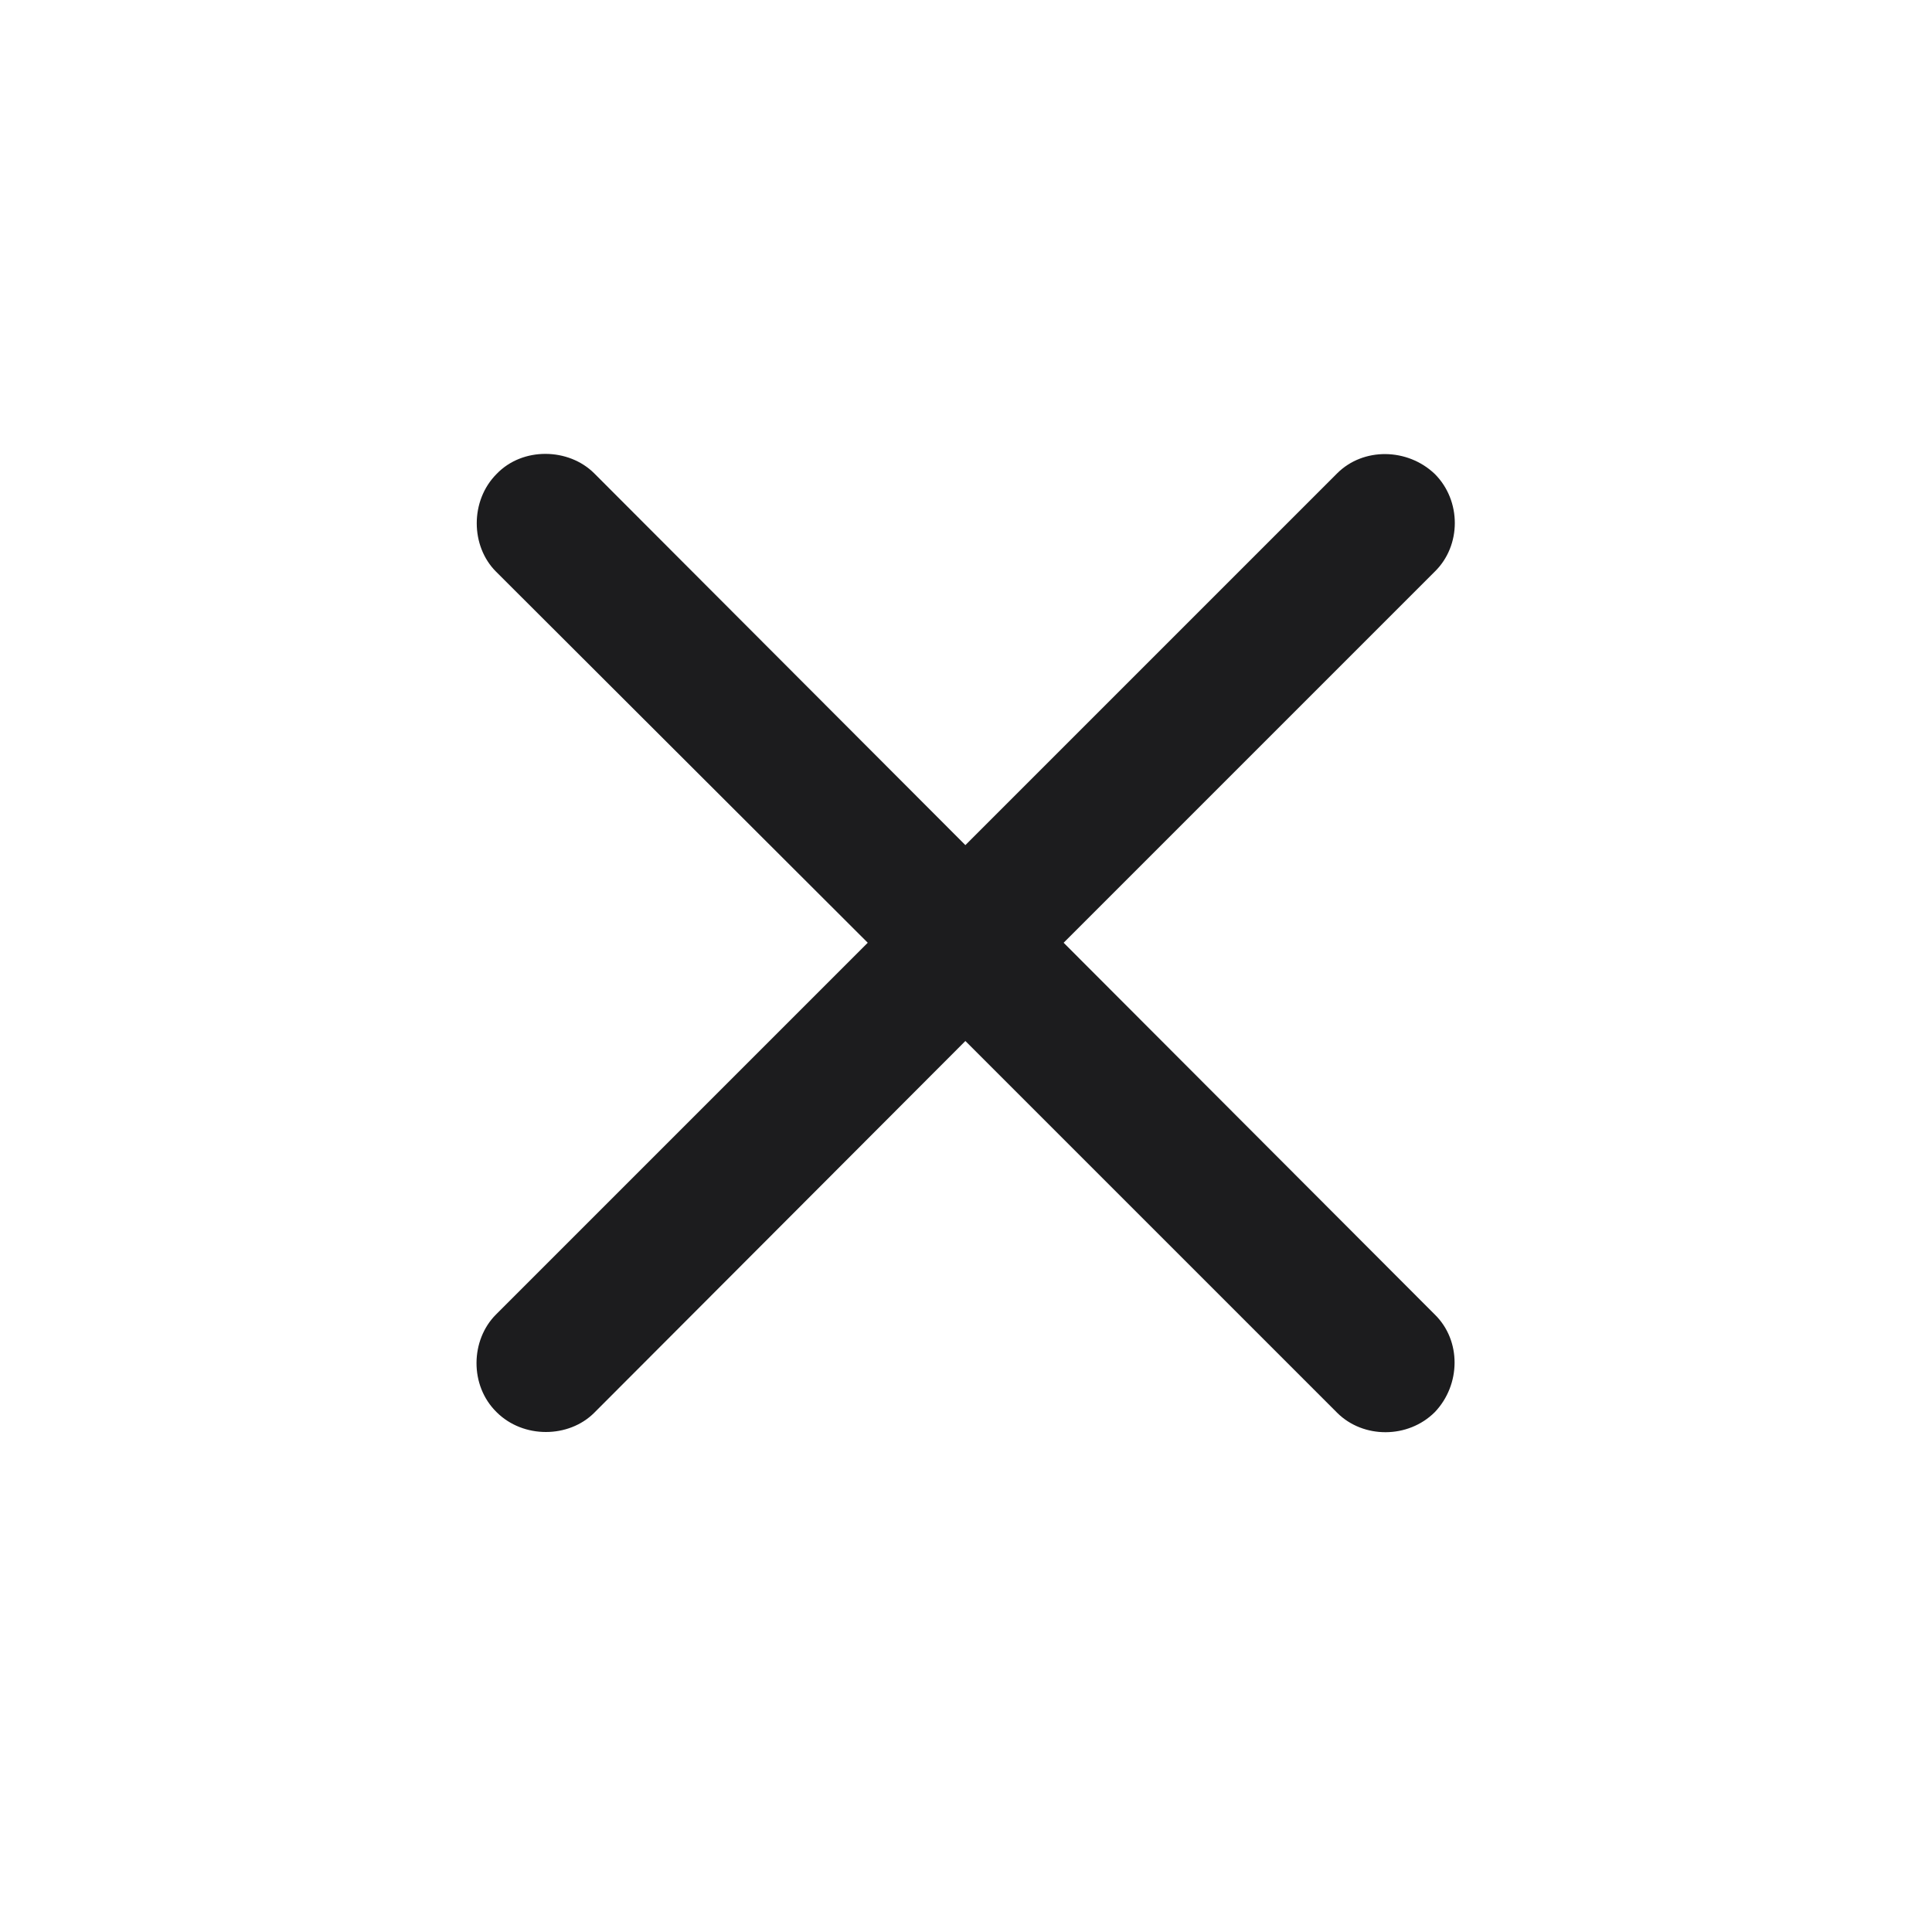
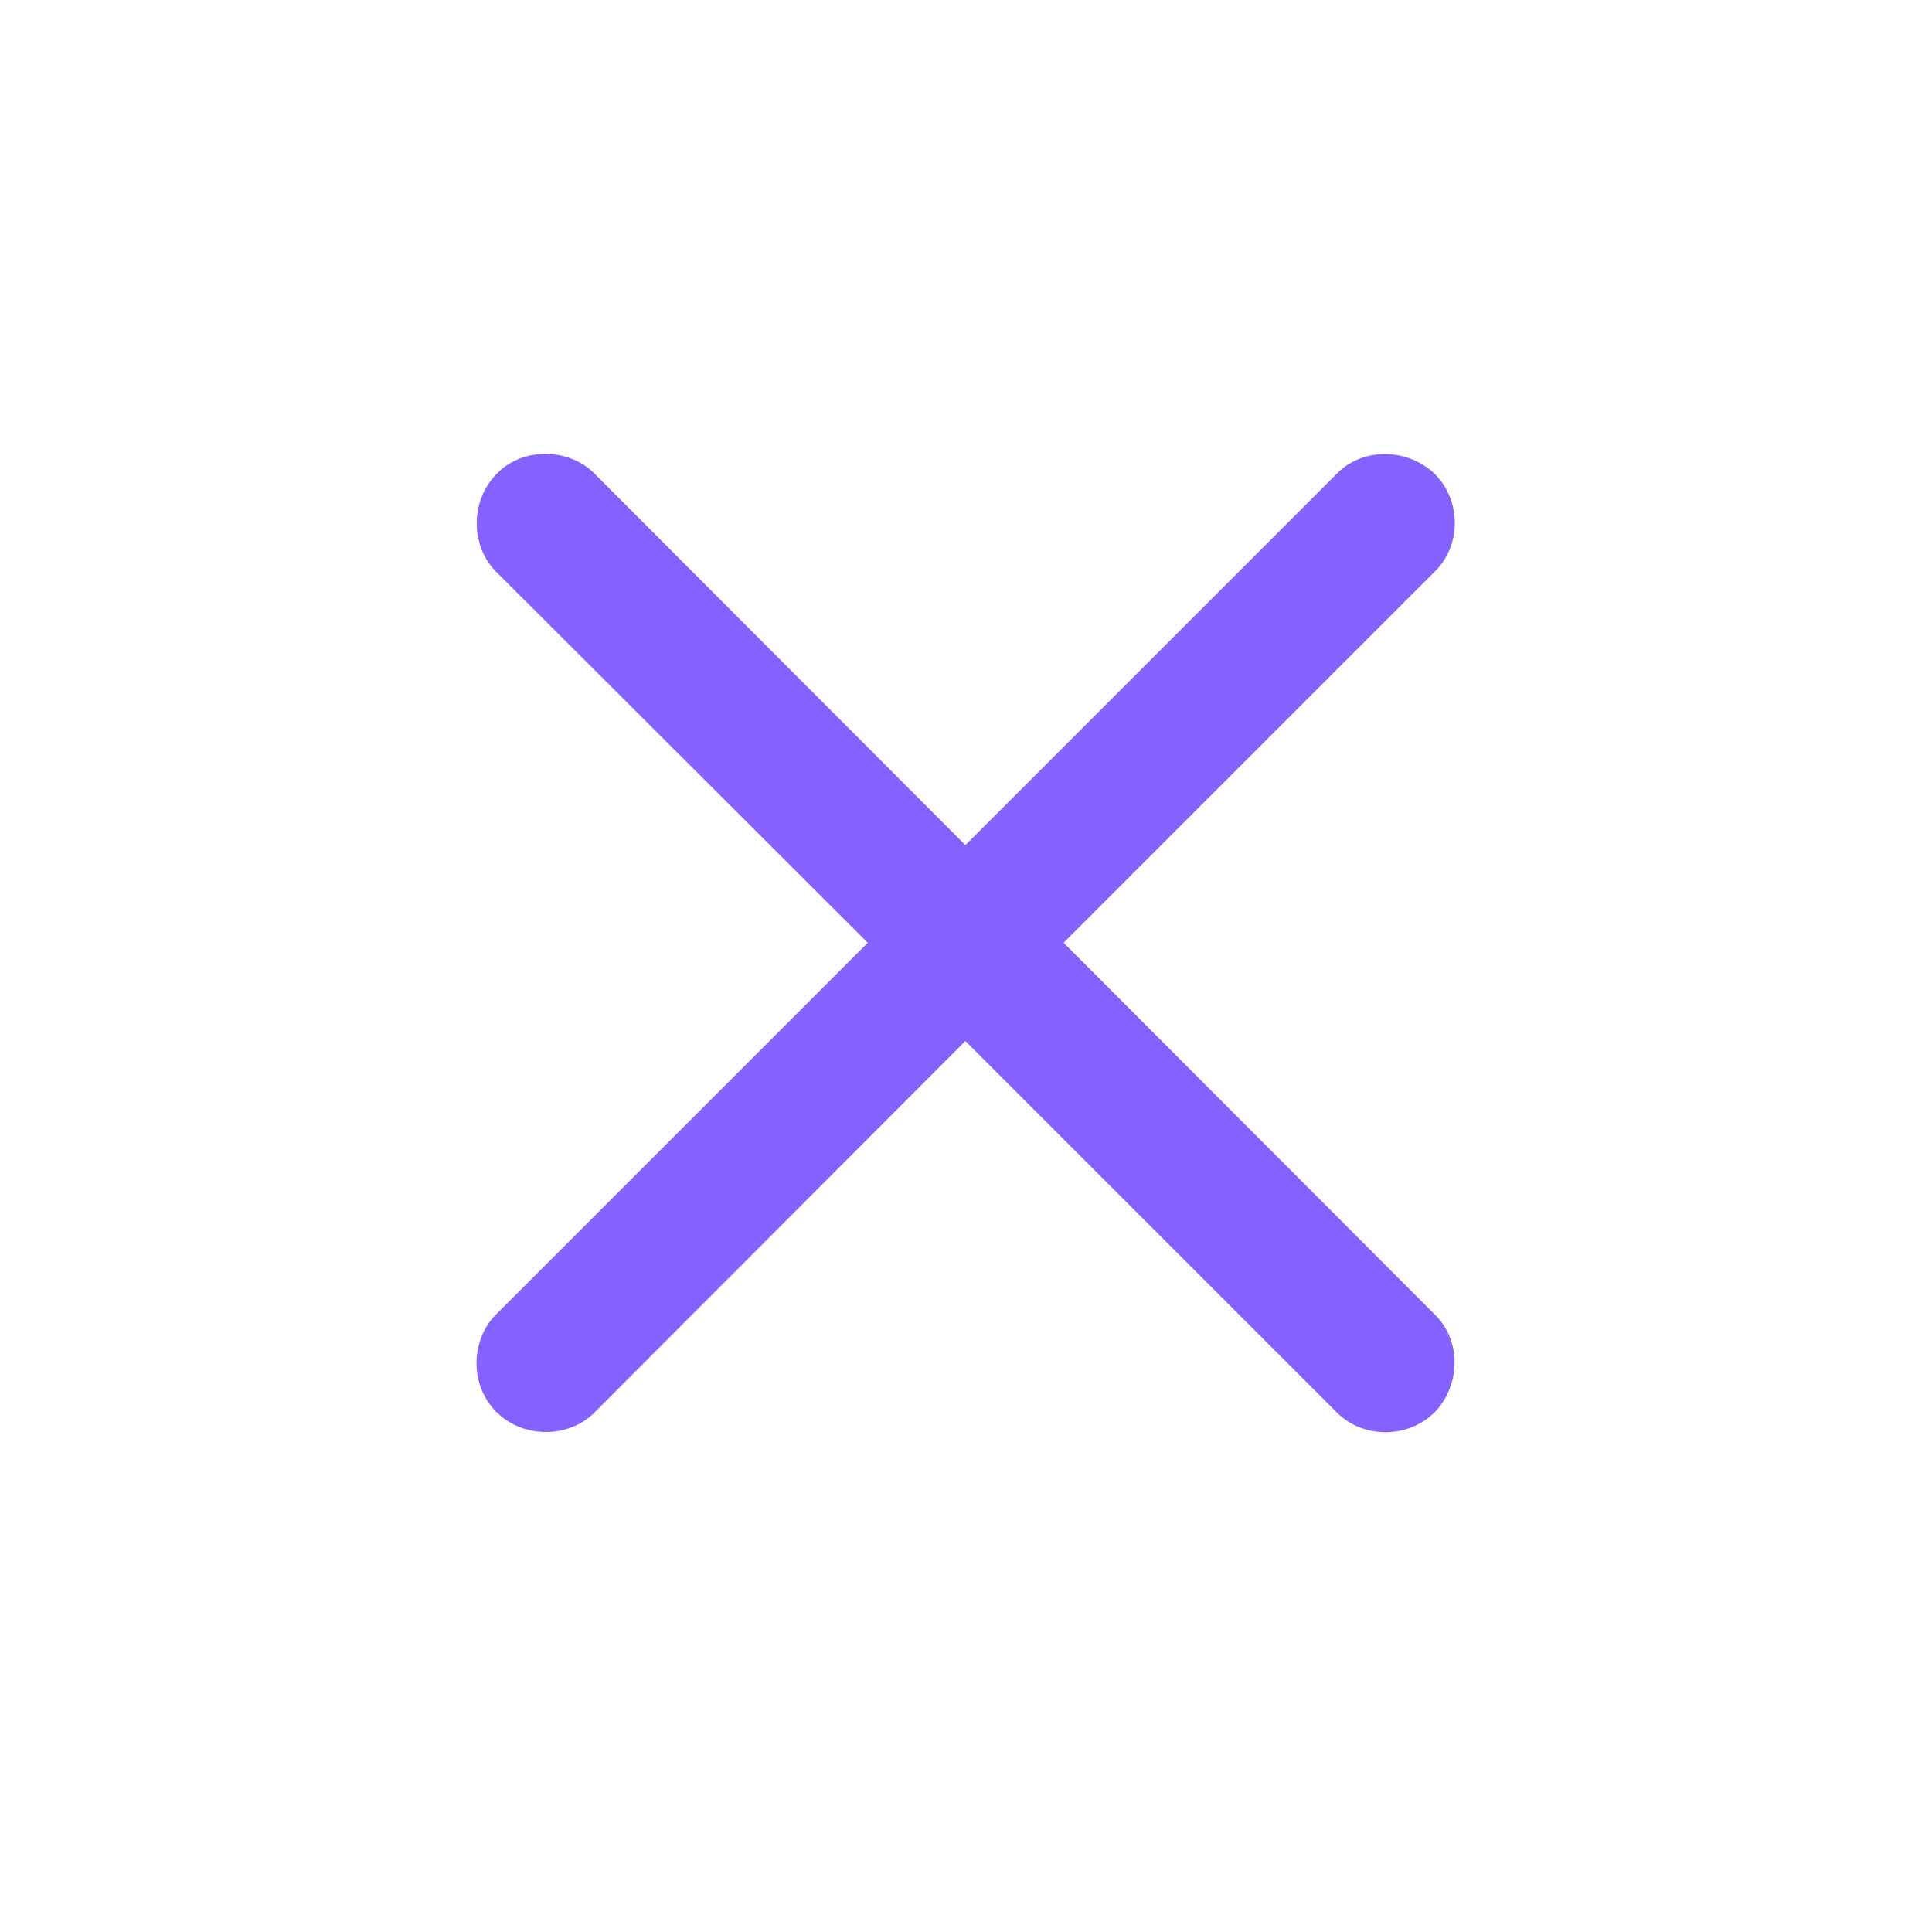
<svg xmlns="http://www.w3.org/2000/svg" width="28" height="28" viewBox="0 0 28 28" fill="none">
-   <path d="M7.188 19.051C6.819 19.42 6.802 20.079 7.197 20.466C7.584 20.852 8.243 20.844 8.612 20.475L13.991 15.087L19.379 20.475C19.757 20.852 20.407 20.852 20.794 20.466C21.172 20.07 21.181 19.429 20.794 19.051L15.415 13.663L20.794 8.284C21.181 7.906 21.181 7.256 20.794 6.869C20.398 6.491 19.757 6.482 19.379 6.86L13.991 12.248L8.612 6.86C8.243 6.491 7.575 6.474 7.197 6.869C6.811 7.256 6.819 7.915 7.188 8.284L12.576 13.663L7.188 19.051Z" fill="#1C1C1E" />
+   <path d="M7.188 19.051C6.819 19.42 6.802 20.079 7.197 20.466C7.584 20.852 8.243 20.844 8.612 20.475L13.991 15.087L19.379 20.475C19.757 20.852 20.407 20.852 20.794 20.466C21.172 20.07 21.181 19.429 20.794 19.051L15.415 13.663L20.794 8.284C21.181 7.906 21.181 7.256 20.794 6.869C20.398 6.491 19.757 6.482 19.379 6.86L13.991 12.248L8.612 6.86C8.243 6.491 7.575 6.474 7.197 6.869C6.811 7.256 6.819 7.915 7.188 8.284L12.576 13.663L7.188 19.051Z" fill="#8561FF" />
</svg>
